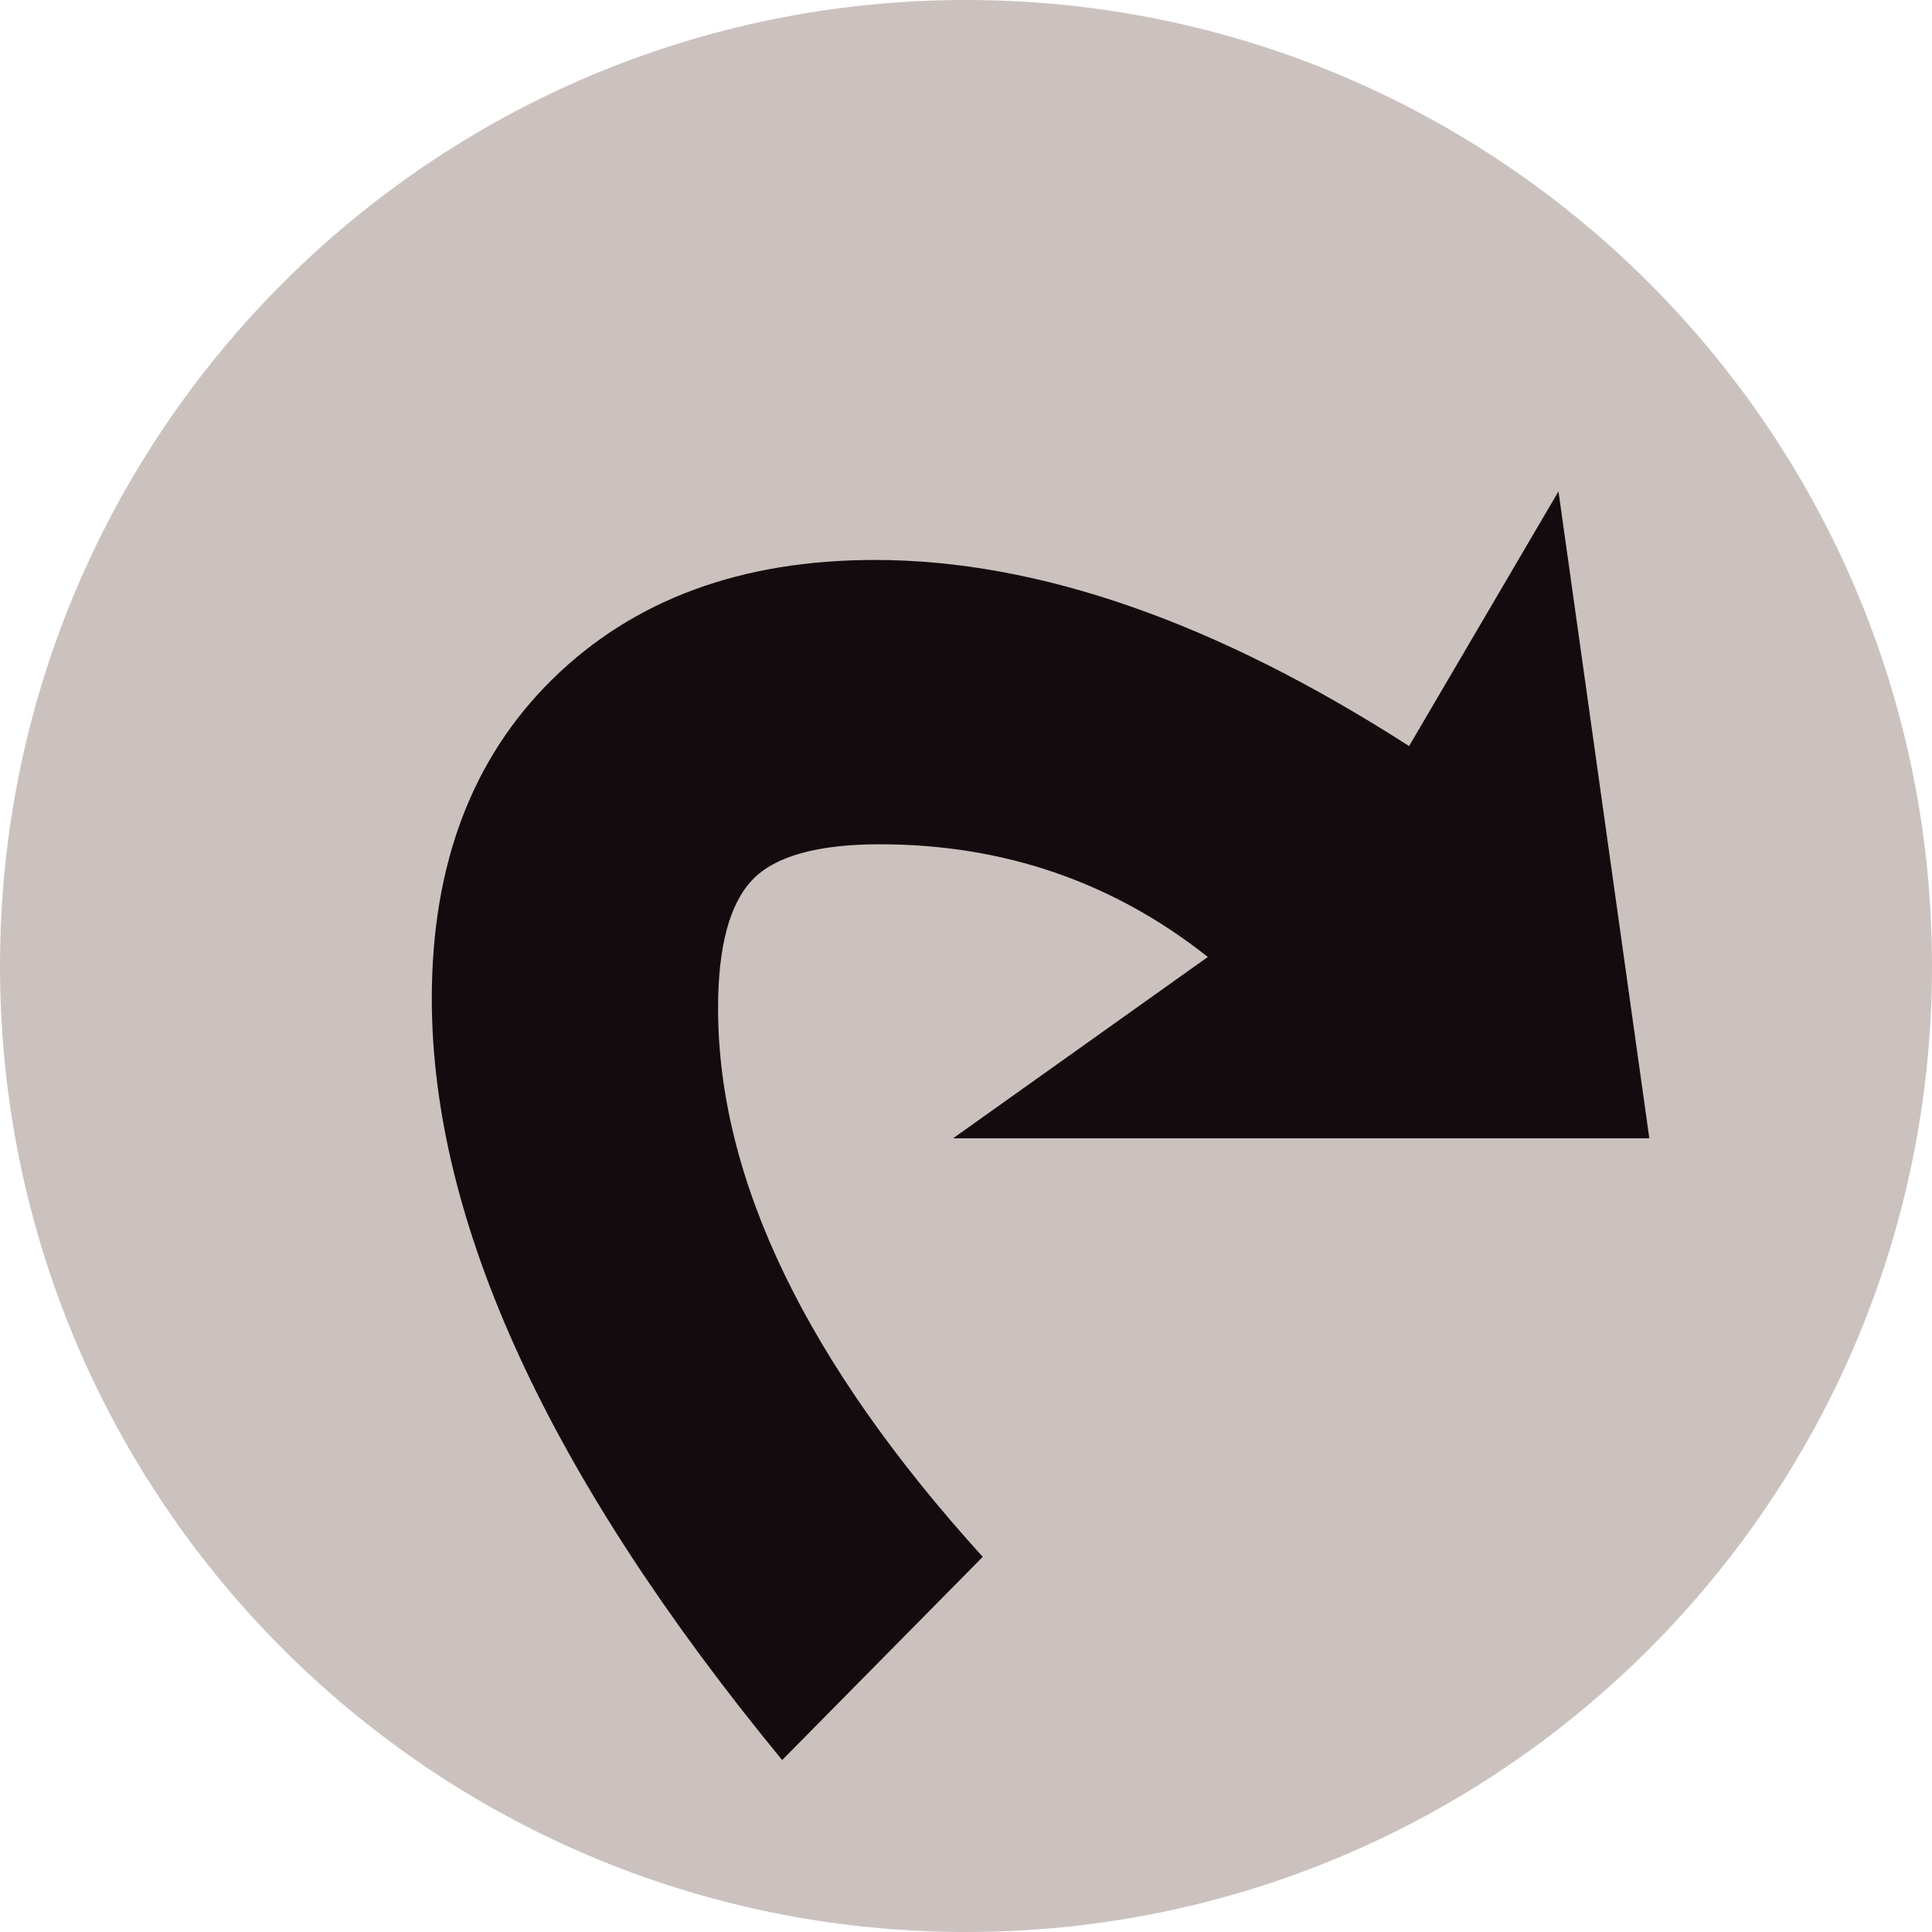
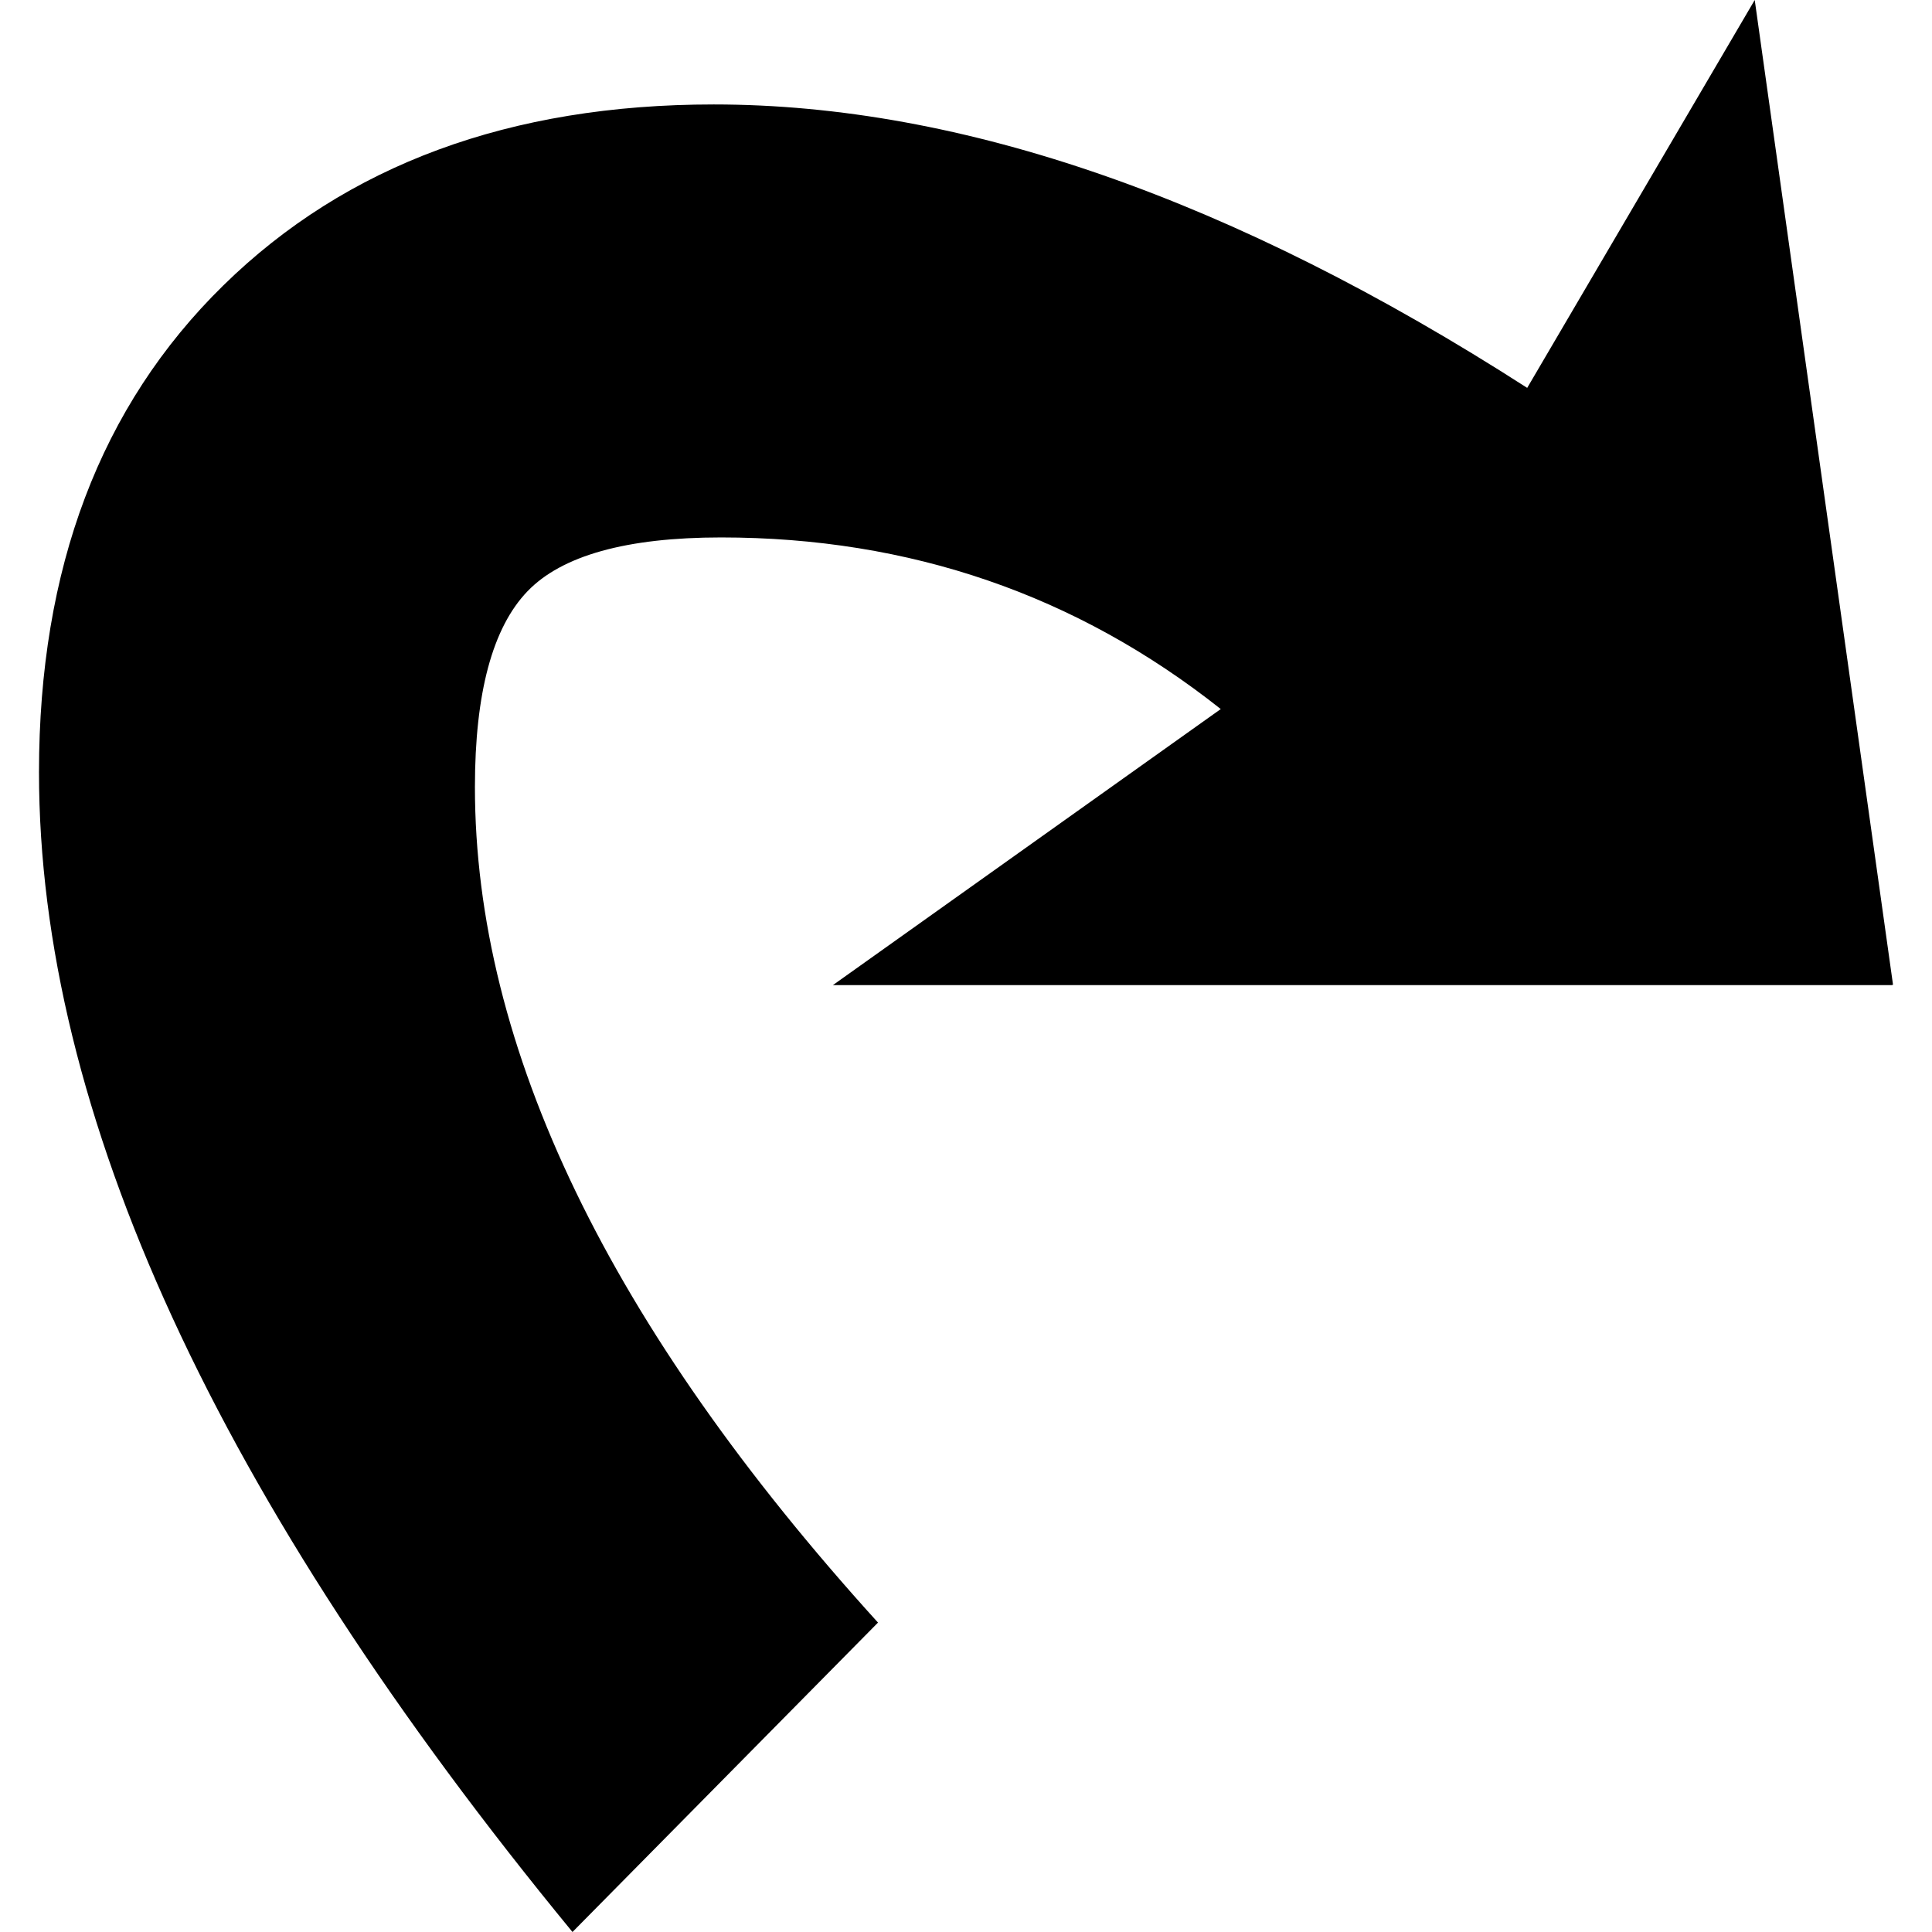
- <svg xmlns="http://www.w3.org/2000/svg" viewBox="0 0 600 600" version="1.1">
-   <circle cx="300" cy="300" r="300" fill="#cbc2bf" />
-   <path d="m512 353.5-216 0 79.1-56.3c-29.4-23.3-63.4-35-101.9-35-19.3 0-32.5 3.7-39.5 11-7.1 7.4-10.7 20.7-10.7 39.9 0 53.2 27.4 110 82.2 170.4l-62.3 63.1c-72.5-88.2-108.8-167.1-108.8-236.5 0-41.6 12.5-74.7 37.6-99.3 25.1-24.6 58.5-36.9 100-36.9 50.7 0 106 19.3 165.9 57.8l46.4-79.1 28.2 200.8" fill="#130c0e" />
+ <svg xmlns="http://www.w3.org/2000/svg" id="svg8" version="1.1" viewBox="0 0 104.246 104.246" height="104.246mm" width="104.246mm">
+   <defs id="defs2" />
+   <g transform="translate(-33.90315,-86.11898)" id="layer1">
+     <path style="fill:#000000;stroke-width:0.265" d="M 135.993,139.274 H 78.843 l 20.929,-14.896 c -7.779,-6.165 -16.775,-9.26 -26.961,-9.26 -5.106,0 -8.599,0.979 -10.451,2.91 -1.879,1.958 -2.831,5.477 -2.831,10.557 0,14.076 7.25,29.104 21.749,45.085 L 64.793,190.365 C 45.611,167.029 36.007,146.153 36.007,127.791 c 0,-11.007 3.307,-19.764 9.948,-26.273 6.641,-6.509 15.478,-9.763 26.458,-9.763 13.414,0 28.046,5.106 43.894,15.293 l 12.277,-20.929 7.461,53.128" id="path817" />
+   </g>
</svg>
